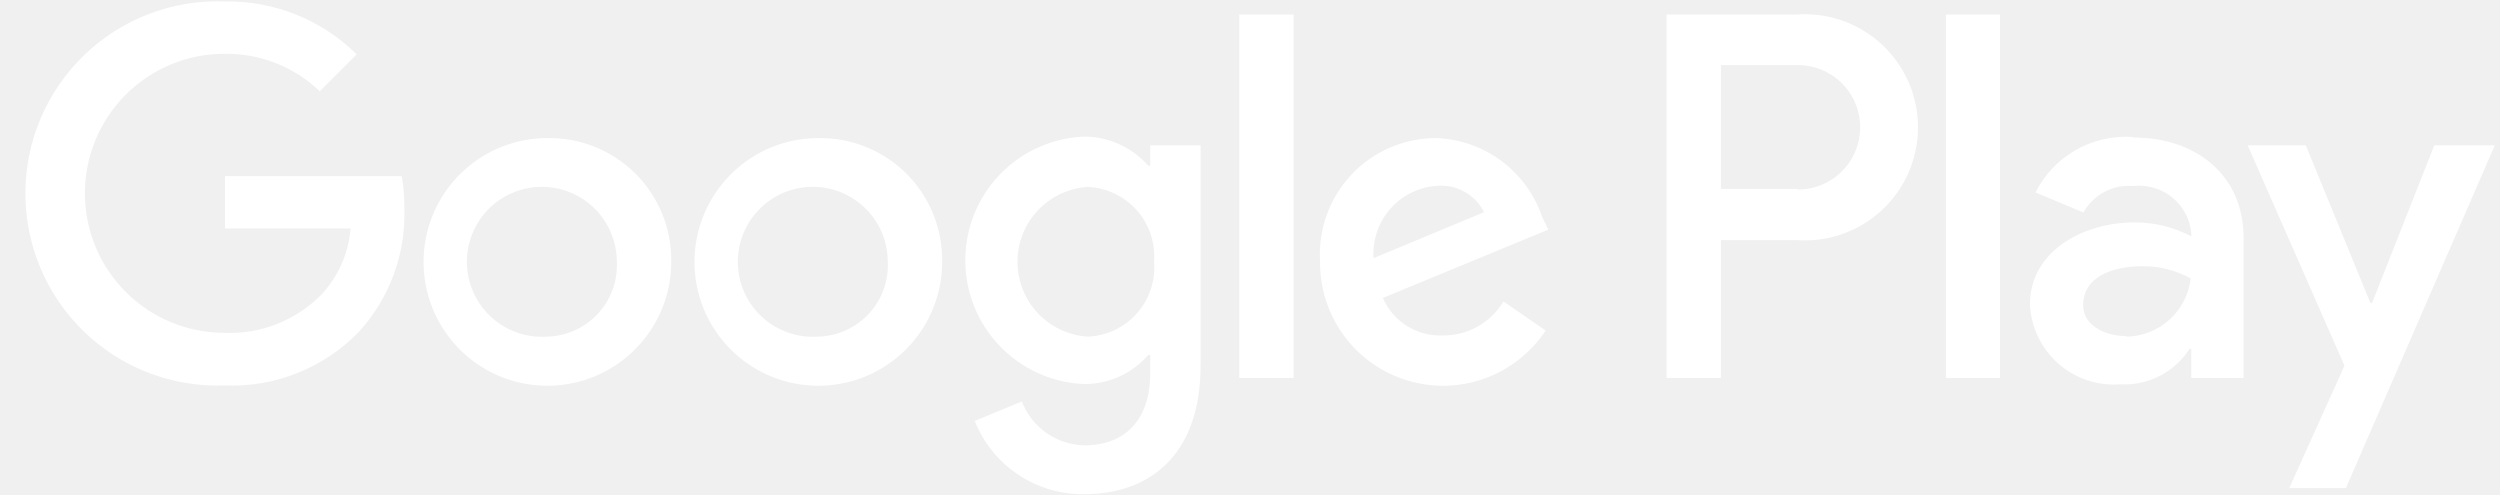
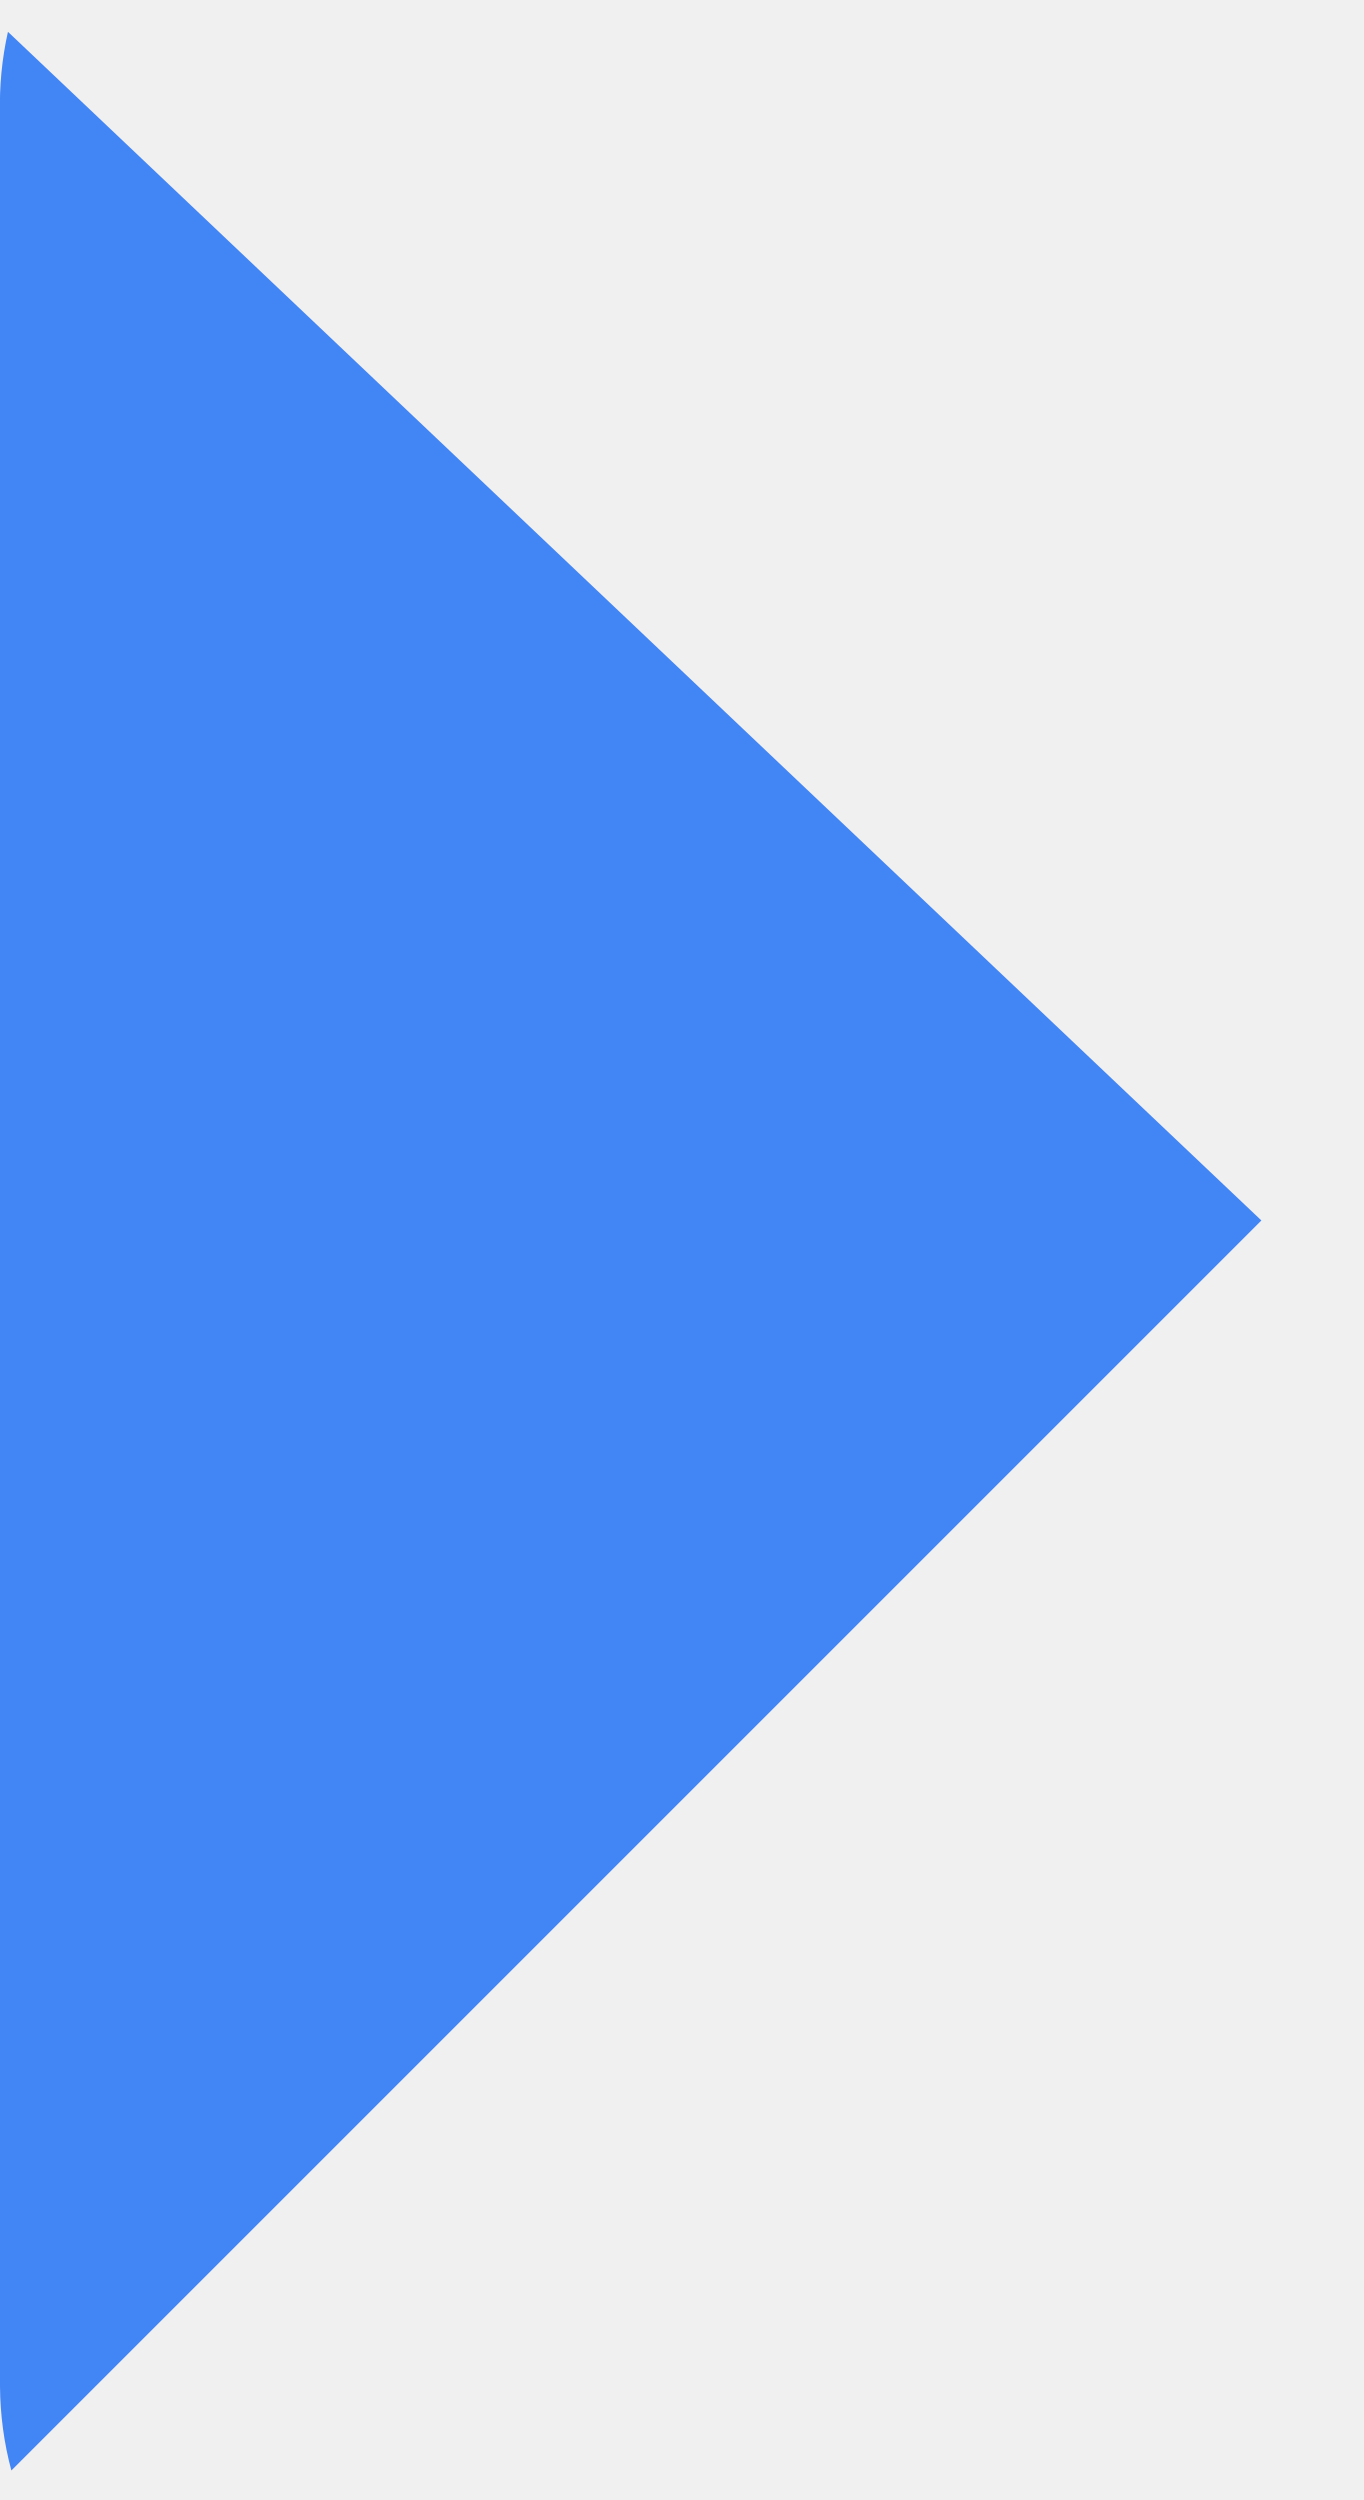
- <svg xmlns="http://www.w3.org/2000/svg" width="86" height="17" viewBox="0 0 86 17" fill="none">
-   <path d="M28.14 4.75C27.298 4.752 26.474 5.004 25.775 5.473C25.076 5.943 24.531 6.61 24.211 7.389C23.89 8.168 23.808 9.025 23.974 9.851C24.14 10.677 24.548 11.435 25.145 12.029C25.742 12.624 26.502 13.028 27.329 13.19C28.156 13.352 29.012 13.266 29.79 12.942C30.567 12.617 31.231 12.07 31.698 11.368C32.164 10.667 32.412 9.842 32.41 9C32.418 8.438 32.313 7.88 32.101 7.359C31.889 6.839 31.575 6.366 31.176 5.969C30.778 5.573 30.304 5.261 29.782 5.051C29.261 4.842 28.702 4.739 28.14 4.75ZM28.14 11.58C27.624 11.616 27.108 11.496 26.661 11.235C26.214 10.975 25.855 10.585 25.632 10.118C25.409 9.651 25.331 9.128 25.41 8.616C25.488 8.104 25.718 7.628 26.071 7.249C26.424 6.87 26.882 6.606 27.387 6.491C27.892 6.376 28.419 6.415 28.901 6.604C29.383 6.793 29.797 7.122 30.09 7.55C30.382 7.977 30.539 8.482 30.54 9C30.556 9.328 30.506 9.656 30.394 9.964C30.281 10.273 30.108 10.556 29.884 10.796C29.661 11.037 29.391 11.23 29.091 11.364C28.792 11.499 28.468 11.572 28.14 11.58ZM18.82 4.75C17.978 4.752 17.154 5.004 16.455 5.473C15.756 5.943 15.211 6.61 14.891 7.389C14.57 8.168 14.488 9.025 14.654 9.851C14.82 10.677 15.228 11.435 15.825 12.029C16.422 12.624 17.182 13.028 18.009 13.19C18.836 13.352 19.692 13.266 20.47 12.942C21.247 12.617 21.911 12.07 22.378 11.368C22.844 10.667 23.092 9.842 23.09 9C23.098 8.438 22.993 7.88 22.781 7.359C22.569 6.839 22.255 6.366 21.856 5.969C21.458 5.573 20.984 5.261 20.462 5.051C19.941 4.842 19.382 4.739 18.82 4.75ZM18.82 11.58C18.304 11.616 17.788 11.496 17.341 11.235C16.894 10.975 16.535 10.585 16.312 10.118C16.089 9.651 16.012 9.128 16.09 8.616C16.168 8.104 16.398 7.628 16.751 7.249C17.104 6.87 17.562 6.606 18.067 6.491C18.572 6.376 19.099 6.415 19.581 6.604C20.063 6.793 20.477 7.122 20.77 7.55C21.062 7.977 21.219 8.482 21.22 9C21.236 9.328 21.186 9.656 21.074 9.964C20.961 10.273 20.788 10.556 20.564 10.796C20.341 11.037 20.071 11.23 19.771 11.364C19.472 11.499 19.148 11.572 18.82 11.58ZM7.74 6.06V7.86H12.06C11.992 8.708 11.64 9.508 11.06 10.13C10.627 10.571 10.106 10.917 9.53 11.144C8.955 11.372 8.338 11.476 7.72 11.45C6.447 11.45 5.226 10.944 4.326 10.044C3.426 9.144 2.92 7.923 2.92 6.65C2.92 5.377 3.426 4.156 4.326 3.256C5.226 2.356 6.447 1.85 7.72 1.85C8.941 1.832 10.119 2.295 11 3.14L12.27 1.87C11.674 1.28 10.966 0.816 10.189 0.503C9.411 0.191 8.578 0.037 7.74 0.05C6.851 0.015 5.964 0.161 5.133 0.477C4.301 0.793 3.542 1.274 2.901 1.891C2.26 2.508 1.75 3.248 1.401 4.066C1.053 4.885 0.873 5.765 0.873 6.655C0.873 7.545 1.053 8.425 1.401 9.244C1.75 10.062 2.26 10.802 2.901 11.419C3.542 12.036 4.301 12.517 5.133 12.833C5.964 13.149 6.851 13.294 7.74 13.26C8.596 13.294 9.448 13.147 10.243 12.828C11.037 12.509 11.756 12.026 12.35 11.41C13.4 10.256 13.96 8.739 13.91 7.18C13.914 6.805 13.884 6.43 13.82 6.06H7.74ZM53.05 7.46C52.789 6.693 52.302 6.023 51.652 5.539C51.002 5.055 50.22 4.78 49.41 4.75C48.863 4.749 48.322 4.86 47.819 5.076C47.317 5.293 46.864 5.61 46.489 6.008C46.115 6.407 45.825 6.878 45.64 7.392C45.454 7.907 45.376 8.454 45.41 9C45.402 9.913 45.688 10.804 46.228 11.54C46.768 12.277 47.531 12.818 48.404 13.085C49.277 13.352 50.213 13.329 51.072 13.02C51.931 12.71 52.667 12.132 53.17 11.37L51.72 10.37C51.504 10.73 51.197 11.028 50.831 11.233C50.464 11.438 50.05 11.544 49.63 11.54C49.197 11.558 48.768 11.444 48.4 11.214C48.033 10.984 47.743 10.648 47.57 10.25L53.26 7.9L53.05 7.46ZM47.25 8.88C47.23 8.569 47.272 8.258 47.373 7.964C47.475 7.669 47.634 7.398 47.842 7.166C48.05 6.935 48.301 6.746 48.583 6.613C48.864 6.48 49.169 6.404 49.48 6.39C49.802 6.37 50.123 6.446 50.402 6.608C50.682 6.77 50.907 7.011 51.05 7.3L47.25 8.88ZM42.63 13H44.5V0.5H42.63V13ZM39.57 5.7H39.5C39.221 5.382 38.876 5.128 38.489 4.955C38.103 4.783 37.684 4.695 37.26 4.7C36.167 4.753 35.137 5.224 34.382 6.017C33.627 6.809 33.206 7.861 33.206 8.955C33.206 10.049 33.627 11.101 34.382 11.893C35.137 12.685 36.167 13.157 37.26 13.21C37.684 13.218 38.105 13.133 38.492 12.96C38.879 12.787 39.223 12.531 39.5 12.21H39.57V12.82C39.57 14.45 38.7 15.32 37.3 15.32C36.832 15.31 36.378 15.161 35.995 14.892C35.613 14.623 35.319 14.246 35.15 13.81L33.53 14.48C33.83 15.232 34.35 15.876 35.023 16.326C35.697 16.776 36.49 17.011 37.3 17C39.49 17 41.3 15.71 41.3 12.57V5H39.57V5.7ZM37.42 11.58C36.765 11.539 36.15 11.25 35.7 10.772C35.251 10.293 35.001 9.661 35.001 9.005C35.001 8.348 35.251 7.717 35.7 7.238C36.15 6.76 36.765 6.471 37.42 6.43C37.74 6.444 38.054 6.522 38.344 6.66C38.633 6.797 38.892 6.992 39.105 7.232C39.318 7.471 39.48 7.751 39.582 8.055C39.684 8.359 39.724 8.68 39.7 9C39.727 9.321 39.689 9.644 39.588 9.949C39.487 10.255 39.325 10.537 39.112 10.778C38.899 11.019 38.639 11.214 38.348 11.352C38.057 11.49 37.742 11.568 37.42 11.58ZM61.81 0.5H57.33V13H59.2V8.26H61.81C62.343 8.298 62.878 8.226 63.382 8.049C63.886 7.871 64.348 7.591 64.739 7.227C65.13 6.863 65.442 6.423 65.656 5.933C65.869 5.443 65.979 4.914 65.979 4.38C65.979 3.846 65.869 3.317 65.656 2.827C65.442 2.337 65.13 1.896 64.739 1.532C64.348 1.168 63.886 0.889 63.382 0.711C62.878 0.534 62.343 0.462 61.81 0.5ZM61.81 6.5H59.2V2.24H61.85C62.131 2.24 62.409 2.295 62.669 2.403C62.929 2.51 63.165 2.668 63.363 2.867C63.562 3.065 63.72 3.301 63.827 3.561C63.935 3.821 63.99 4.099 63.99 4.38C63.99 4.661 63.935 4.939 63.827 5.199C63.72 5.458 63.562 5.694 63.363 5.893C63.165 6.092 62.929 6.249 62.669 6.357C62.409 6.465 62.131 6.52 61.85 6.52L61.81 6.5ZM73.35 4.71C72.669 4.668 71.991 4.826 71.399 5.166C70.807 5.505 70.328 6.011 70.02 6.62L71.67 7.31C71.837 7.009 72.087 6.763 72.391 6.602C72.694 6.44 73.038 6.37 73.38 6.4C73.618 6.372 73.858 6.392 74.088 6.458C74.317 6.524 74.531 6.636 74.718 6.786C74.904 6.936 75.058 7.121 75.172 7.331C75.286 7.541 75.356 7.772 75.38 8.01V8.13C74.779 7.814 74.109 7.649 73.43 7.65C71.65 7.65 69.83 8.65 69.83 10.47C69.848 10.857 69.943 11.236 70.11 11.585C70.277 11.935 70.513 12.247 70.803 12.504C71.093 12.76 71.431 12.956 71.799 13.079C72.166 13.202 72.554 13.25 72.94 13.22C73.409 13.246 73.877 13.147 74.295 12.932C74.713 12.718 75.067 12.396 75.32 12H75.38V13H77.18V8.19C77.18 6 75.52 4.73 73.39 4.73L73.35 4.71ZM73.12 11.56C72.51 11.56 71.66 11.25 71.66 10.5C71.66 9.5 72.72 9.16 73.66 9.16C74.254 9.145 74.841 9.29 75.36 9.58C75.297 10.123 75.04 10.625 74.635 10.993C74.231 11.36 73.707 11.569 73.16 11.58L73.12 11.56ZM83.74 5L81.6 10.42H81.54L79.32 5H77.32L80.65 12.58L78.75 16.79H80.7L85.82 5H83.74ZM66.94 13H68.8V0.5H66.94V13Z" fill="white" />
+ <svg xmlns="http://www.w3.org/2000/svg" width="12" height="22" viewBox="0 0 12 22" fill="none">
+   <path d="M0.07 0.28C0.017 0.516 -0.006 0.758 4.95699e-05 1V21C0.002 21.25 0.035 21.499 0.1 21.74L11.1 10.74L0.07 0.28Z" fill="#4285F4" />
</svg>
